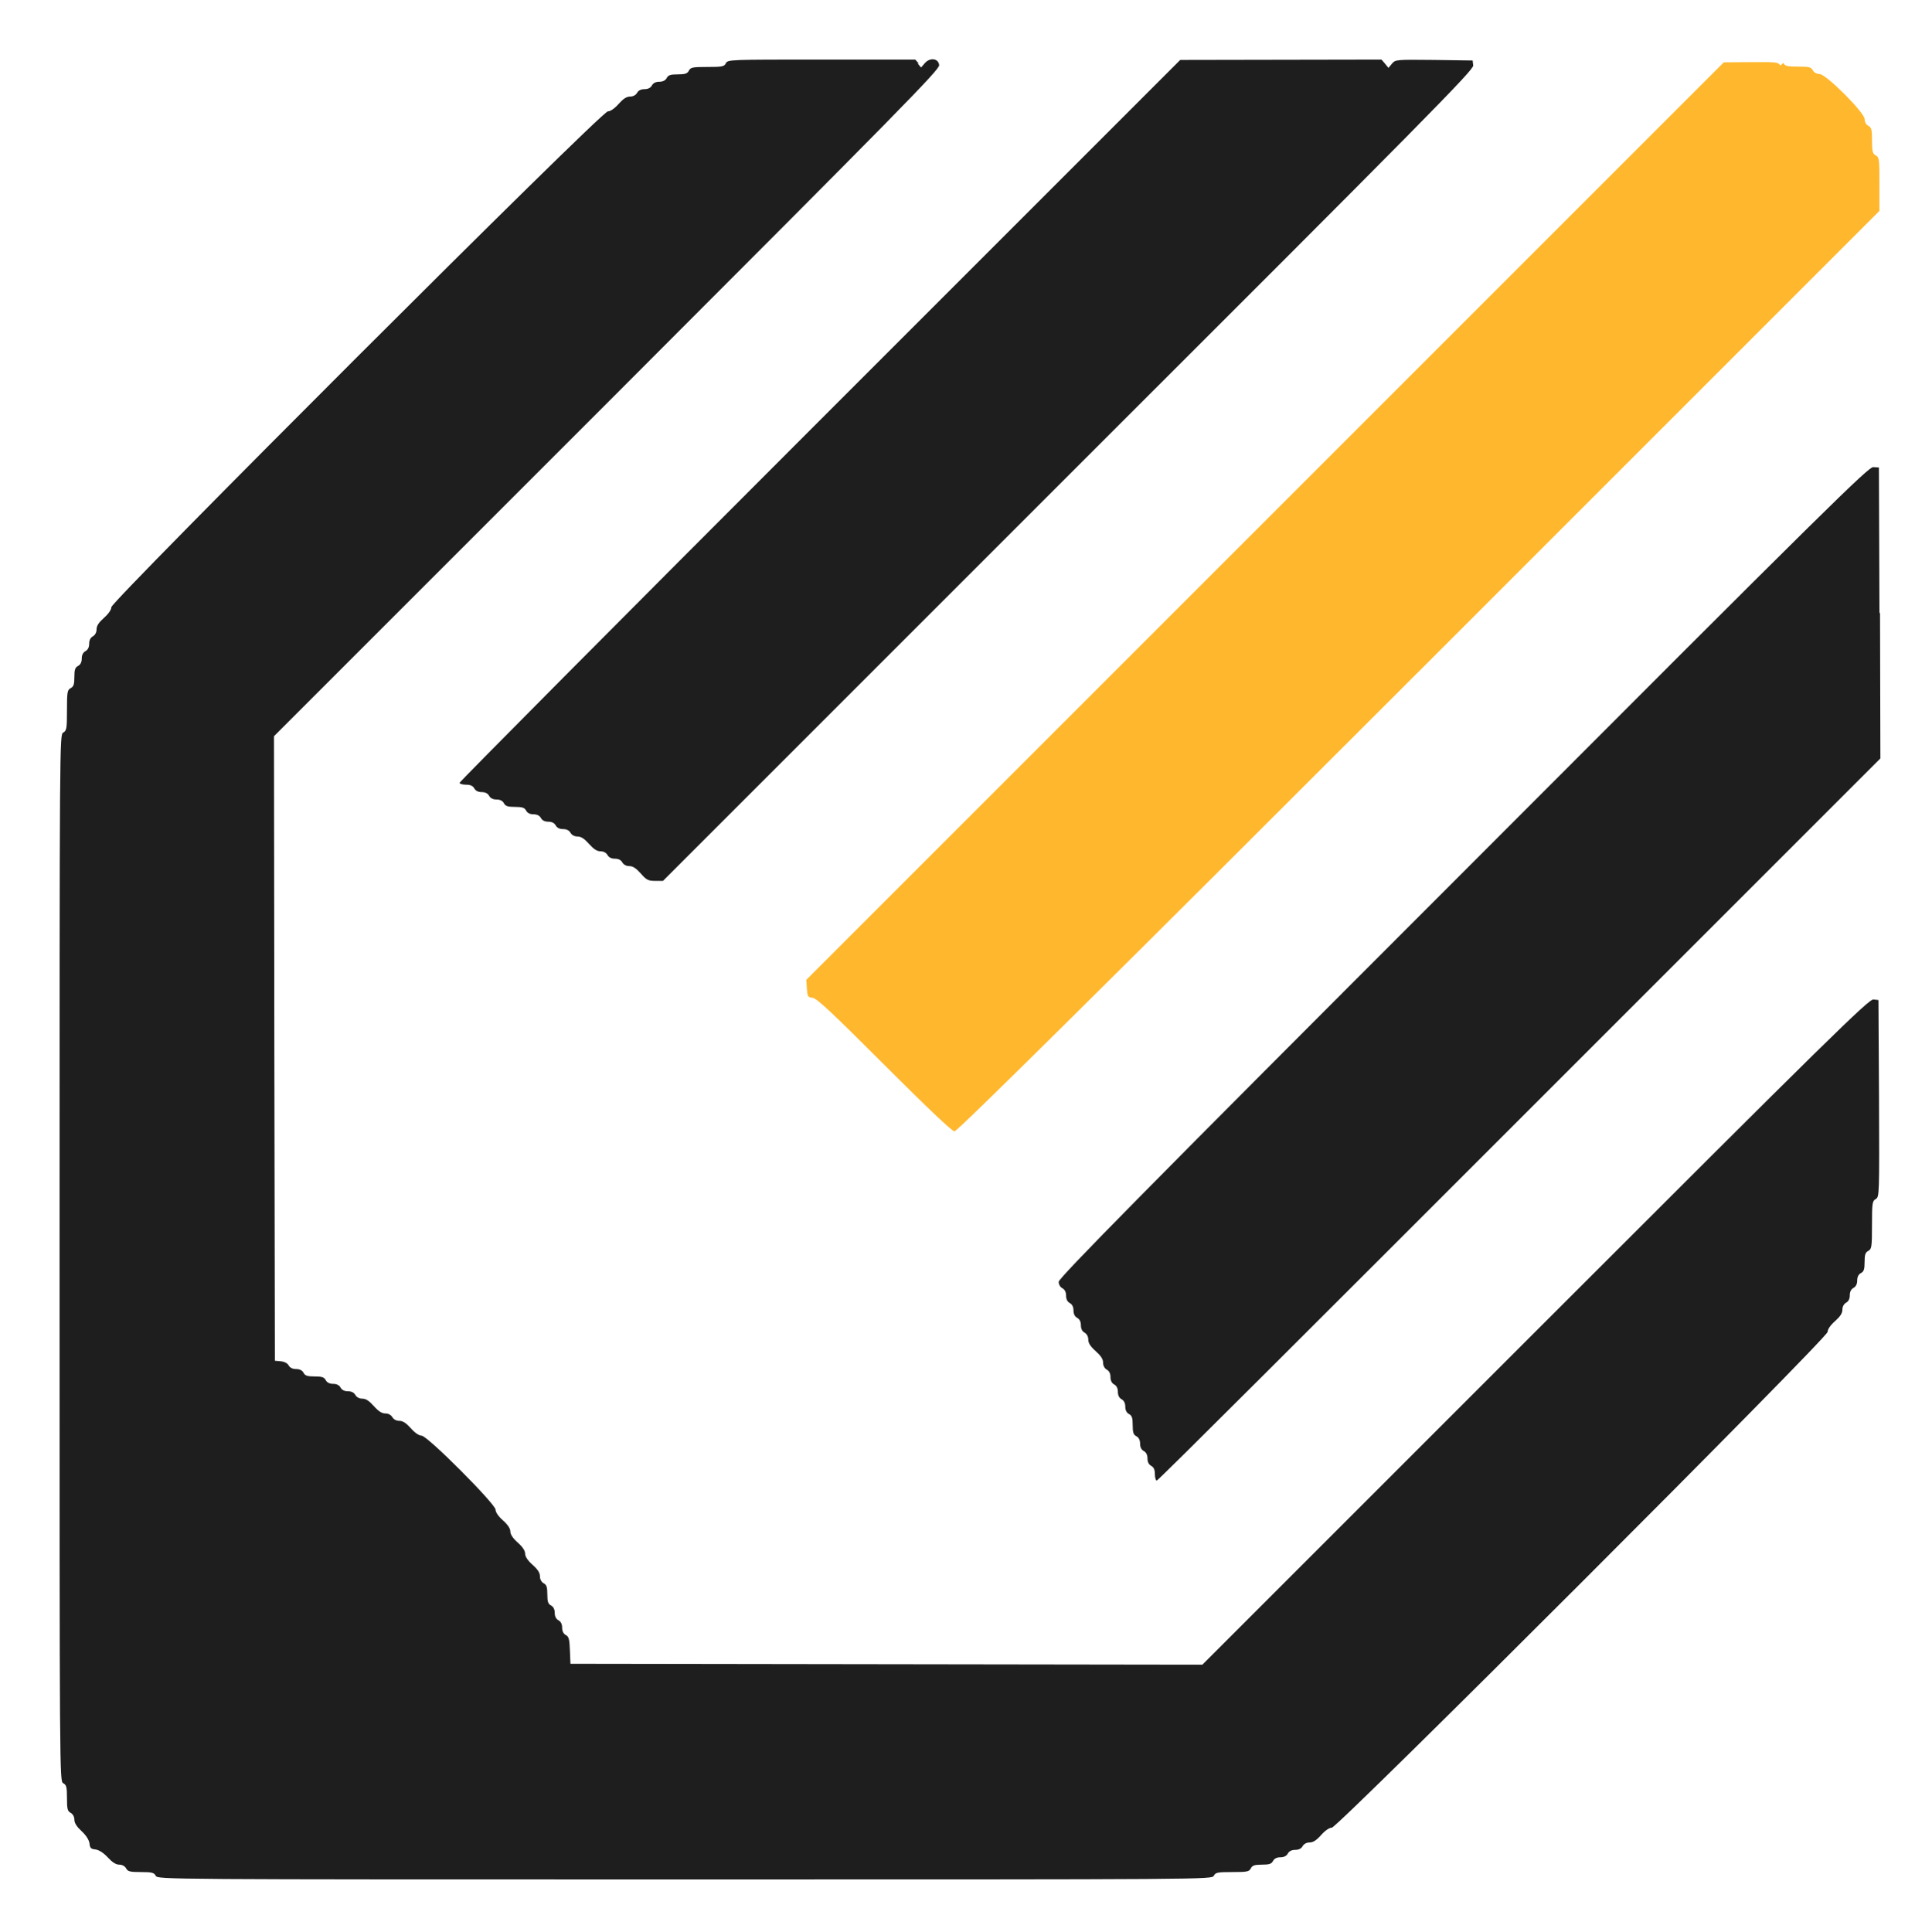
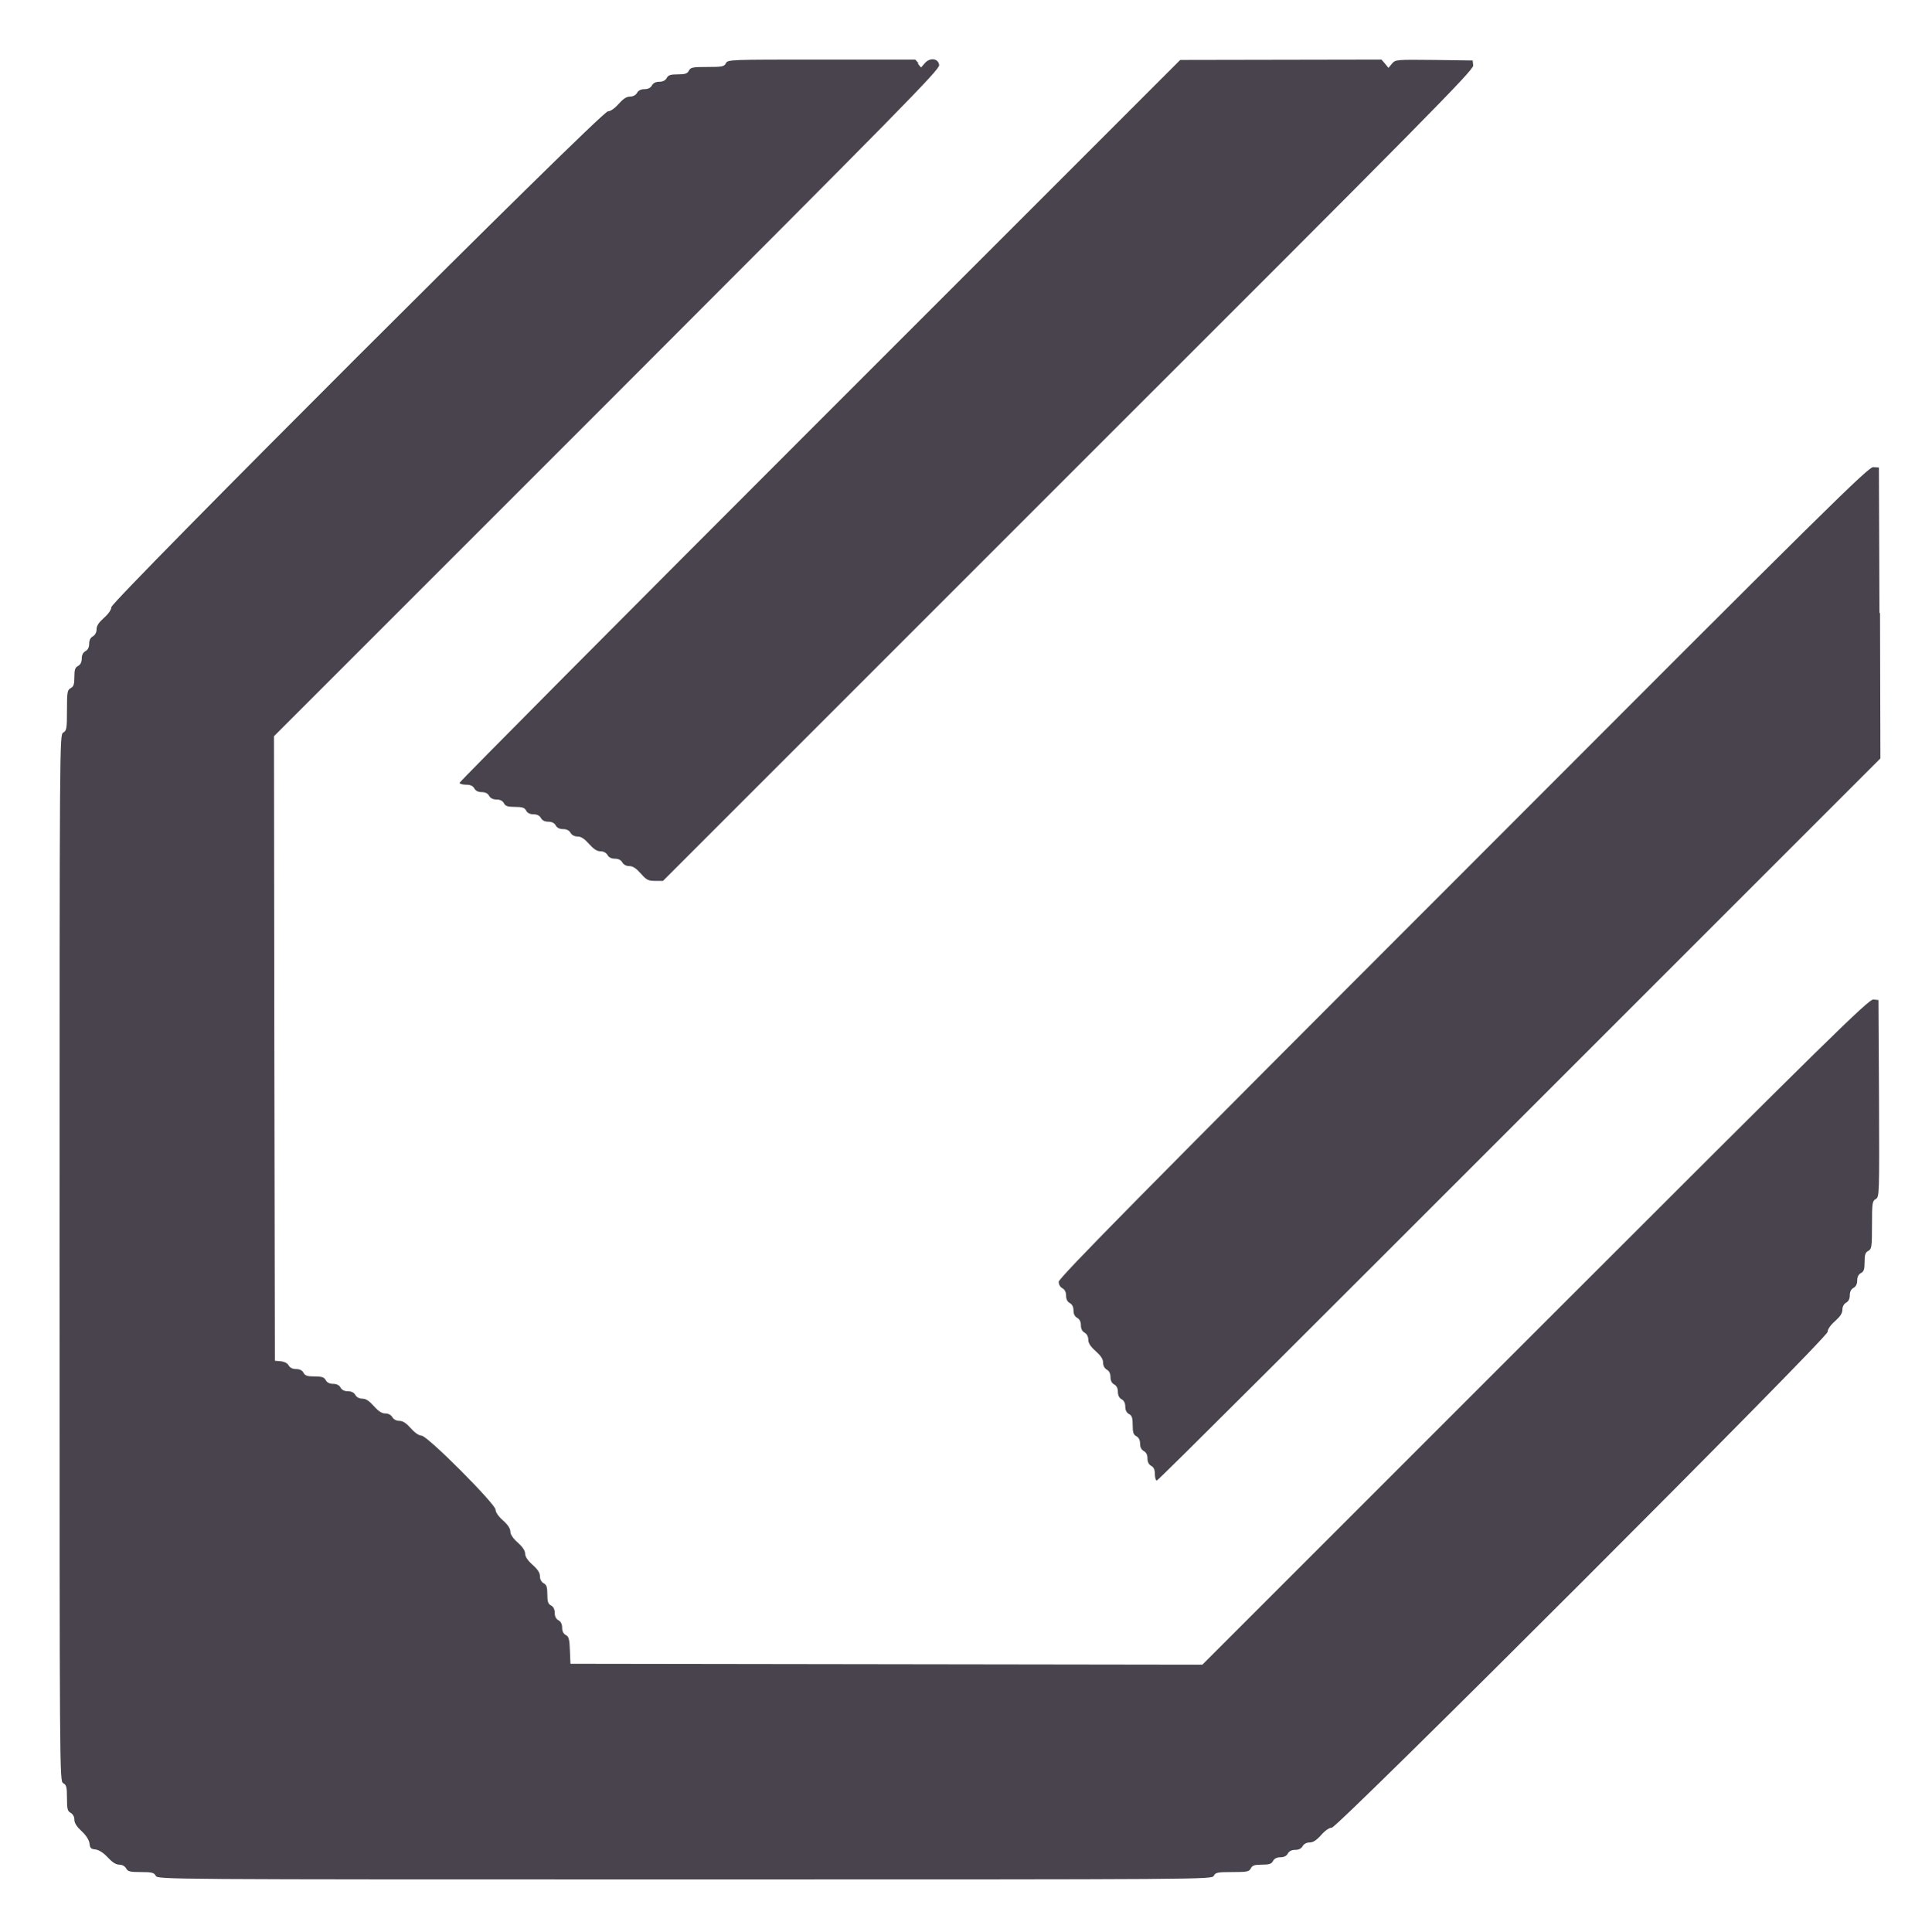
<svg xmlns="http://www.w3.org/2000/svg" viewBox="0 0 261 261">
-   <path d="m124 8.55 0.475 0.575 0.5-0.575c0.7-0.825 1.85-0.675 1.95 0.25 0.075 0.6-5.02 5.78-44.9 45.7l-45 45 0.05 42.2 0.075 42.2 0.8 0.075c0.5 0.05 0.925 0.275 1.07 0.575 0.175 0.3 0.525 0.475 1 0.475 0.475 0 0.825 0.175 1 0.5 0.2 0.4 0.525 0.5 1.5 0.5 0.975 0 1.3 0.1 1.5 0.5 0.175 0.325 0.525 0.5 1 0.5 0.475 0 0.825 0.175 1 0.5 0.175 0.325 0.525 0.5 1 0.5 0.475 0 0.825 0.175 1 0.5 0.175 0.3 0.525 0.5 0.95 0.5 0.475 0 0.925 0.3 1.55 1s1.08 1 1.55 1c0.425 0 0.775 0.2 0.95 0.5 0.175 0.3 0.525 0.5 0.95 0.5 0.475 0 0.925 0.3 1.55 1 0.525 0.6 1.1 1 1.45 1 0.8 0 10 9.25 10 10 0 0.35 0.4 0.925 1 1.45 0.65 0.575 1 1.1 1 1.5s0.35 0.925 1 1.5c0.65 0.575 1 1.1 1 1.5s0.35 0.925 1 1.5c0.7 0.625 1 1.08 1 1.55 0 0.425 0.2 0.775 0.5 0.95 0.4 0.2 0.5 0.525 0.5 1.5s0.1 1.3 0.5 1.5c0.325 0.175 0.5 0.525 0.5 1s0.175 0.825 0.5 1 0.5 0.525 0.5 1 0.175 0.825 0.5 1c0.4 0.2 0.5 0.575 0.55 2.08l0.075 1.8 85.4 0.125 45-45c39.9-39.9 45.1-45 45.7-44.9l0.675 0.075 0.075 13.3c0.05 13.1 0.05 13.3-0.45 13.6-0.45 0.25-0.5 0.525-0.5 3.5 0 2.98-0.05 3.25-0.5 3.5-0.4 0.2-0.5 0.525-0.5 1.5 0 0.975-0.1 1.3-0.5 1.5-0.325 0.175-0.5 0.525-0.5 1 0 0.475-0.175 0.825-0.5 1-0.325 0.175-0.5 0.525-0.5 1 0 0.475-0.175 0.825-0.5 1-0.3 0.175-0.5 0.525-0.5 0.95 0 0.475-0.3 0.925-1 1.55-0.6 0.525-1 1.1-1 1.45 0 0.8-66.2 67-67 67-0.35 0-0.925 0.4-1.45 1-0.625 0.7-1.08 1-1.55 1-0.425 0-0.775 0.2-0.95 0.5-0.175 0.325-0.525 0.5-1 0.5-0.475 0-0.825 0.175-1 0.5-0.175 0.325-0.525 0.5-1 0.5-0.475 0-0.825 0.175-1 0.5-0.2 0.4-0.525 0.5-1.5 0.5-0.975 0-1.3 0.1-1.5 0.5-0.225 0.45-0.525 0.5-2.5 0.5-1.98 0-2.27 0.05-2.5 0.5-0.275 0.5-0.525 0.5-71.5 0.5-71 0-71.2 0-71.5-0.5-0.225-0.425-0.525-0.5-2-0.5-1.47 0-1.78-0.075-2-0.5-0.175-0.3-0.525-0.5-0.925-0.5-0.45 0-0.95-0.325-1.55-0.975-0.575-0.625-1.17-1-1.65-1.08-0.625-0.05-0.775-0.2-0.825-0.825-0.075-0.475-0.45-1.08-1.07-1.65-0.65-0.6-0.975-1.1-0.975-1.55 0-0.4-0.2-0.75-0.5-0.925-0.425-0.225-0.5-0.525-0.5-2s-0.075-1.78-0.5-2c-0.5-0.275-0.5-0.525-0.5-71 0-70.5 0-70.7 0.5-71 0.45-0.25 0.5-0.525 0.5-3 0-2.48 0.05-2.75 0.5-3 0.4-0.2 0.5-0.525 0.5-1.5 0-0.975 0.1-1.3 0.5-1.5 0.325-0.175 0.5-0.525 0.5-1 0-0.475 0.175-0.825 0.5-1 0.325-0.175 0.5-0.525 0.5-1 0-0.475 0.175-0.825 0.5-1 0.3-0.175 0.5-0.525 0.5-0.95 0-0.475 0.3-0.925 1-1.55 0.6-0.525 1-1.1 1-1.45 0-0.8 66.2-67 67.1-67 0.35 0 0.925-0.4 1.45-1 0.625-0.7 1.08-1 1.55-1 0.425 0 0.775-0.2 0.95-0.5 0.175-0.325 0.525-0.5 1-0.5 0.475 0 0.825-0.175 1-0.5 0.175-0.325 0.525-0.5 1-0.5 0.475 0 0.825-0.175 1-0.5 0.2-0.4 0.525-0.5 1.5-0.5 0.975 0 1.3-0.1 1.5-0.5 0.225-0.45 0.525-0.5 2.5-0.5 1.98 0 2.28-0.05 2.5-0.5 0.25-0.5 0.525-0.5 12.9-0.5h12.7l0.475 0.55m63 0 0.475 0.575 0.475-0.575c0.475-0.55 0.55-0.55 5.7-0.5l5.2 0.075 0.075 0.675c0.075 0.6-6.12 6.88-54.7 55.4l-54.8 54.8h-1.05c-0.925 0-1.2-0.125-1.95-1-0.625-0.7-1.07-1-1.55-1-0.425 0-0.775-0.2-0.95-0.5-0.175-0.325-0.525-0.5-1-0.5-0.475 0-0.825-0.175-1-0.5-0.175-0.3-0.525-0.5-0.95-0.5-0.475 0-0.925-0.3-1.55-1-0.625-0.7-1.07-1-1.55-1-0.425 0-0.775-0.2-0.95-0.5-0.175-0.325-0.525-0.5-1-0.5-0.475 0-0.825-0.175-1-0.5-0.175-0.325-0.525-0.5-1-0.5-0.475 0-0.825-0.175-1-0.5-0.175-0.325-0.525-0.5-1-0.5-0.475 0-0.825-0.175-1-0.5-0.2-0.4-0.525-0.5-1.5-0.5-0.975 0-1.3-0.1-1.5-0.5-0.175-0.325-0.525-0.5-1-0.5-0.475 0-0.825-0.175-1-0.5-0.175-0.325-0.525-0.5-1-0.5-0.475 0-0.825-0.175-1-0.5-0.2-0.35-0.525-0.5-1.12-0.5-0.475 0-0.875-0.125-0.875-0.25 0-0.15 21.9-22.2 48.7-49l48.7-48.7 27.2-0.05 0.475 0.55m66.9 74.2 0.05 19.7-48.8 48.8c-26.8 26.8-48.8 48.8-49 48.8-0.125 0-0.25-0.4-0.25-0.875 0-0.6-0.15-0.925-0.5-1.12-0.325-0.175-0.5-0.525-0.5-1 0-0.475-0.175-0.825-0.5-1-0.325-0.175-0.5-0.525-0.5-1 0-0.475-0.175-0.825-0.5-1-0.4-0.2-0.5-0.525-0.5-1.5 0-0.975-0.1-1.3-0.5-1.5-0.325-0.175-0.5-0.525-0.5-1 0-0.475-0.175-0.825-0.5-1-0.325-0.175-0.5-0.525-0.5-1 0-0.475-0.175-0.825-0.5-1-0.325-0.175-0.5-0.525-0.5-1 0-0.475-0.175-0.825-0.5-1-0.3-0.175-0.5-0.525-0.5-0.95 0-0.475-0.3-0.925-1-1.55-0.7-0.625-1-1.08-1-1.55 0-0.425-0.2-0.775-0.5-0.95-0.325-0.175-0.5-0.525-0.5-1 0-0.475-0.175-0.825-0.5-1-0.325-0.175-0.5-0.525-0.5-1 0-0.475-0.175-0.825-0.5-1-0.325-0.175-0.5-0.525-0.5-1 0-0.475-0.175-0.825-0.5-1-0.3-0.15-0.5-0.525-0.5-0.875 0-0.5 11.5-12.2 54.7-55.4 49.9-50 54.8-54.8 55.4-54.7l0.75 0.05 0.075 19.7" fill="#1e1e1e" fill-rule="evenodd" />
-   <path d="m241 8.5c0.225 0.425 0.525 0.5 2 0.5 1.48 0 1.78 0.075 2 0.5 0.15 0.3 0.525 0.5 0.9 0.5 0.875 0 6.1 5.22 6.1 6.1 0 0.375 0.2 0.75 0.5 0.9 0.425 0.225 0.5 0.525 0.5 2 0 1.47 0.075 1.77 0.5 2 0.475 0.25 0.5 0.525 0.5 3.88v3.62l-62.2 62.2c-41.8 41.8-62.4 62.2-62.8 62.2-0.325 0-3.6-3.1-9.48-8.98-7.02-7.02-9.12-9-9.7-9.07-0.65-0.075-0.7-0.175-0.775-1.25l-0.075-1.18 124-124 3.68-0.025c3.45-0.025 3.7 0 3.95 0.475" fill="#ffb72d" fill-rule="evenodd" />
+   <path d="m124 8.55 0.475 0.575 0.5-0.575c0.7-0.825 1.85-0.675 1.95 0.25 0.075 0.6-5.02 5.78-44.9 45.7l-45 45 0.05 42.2 0.075 42.2 0.8 0.075c0.5 0.05 0.925 0.275 1.07 0.575 0.175 0.3 0.525 0.475 1 0.475 0.475 0 0.825 0.175 1 0.5 0.2 0.4 0.525 0.5 1.5 0.5 0.975 0 1.3 0.1 1.5 0.5 0.175 0.325 0.525 0.5 1 0.5 0.475 0 0.825 0.175 1 0.5 0.175 0.325 0.525 0.5 1 0.5 0.475 0 0.825 0.175 1 0.5 0.175 0.3 0.525 0.5 0.95 0.5 0.475 0 0.925 0.3 1.55 1s1.08 1 1.55 1c0.425 0 0.775 0.2 0.95 0.5 0.175 0.3 0.525 0.5 0.95 0.5 0.475 0 0.925 0.3 1.55 1 0.525 0.6 1.1 1 1.45 1 0.8 0 10 9.25 10 10 0 0.35 0.4 0.925 1 1.45 0.65 0.575 1 1.1 1 1.5s0.35 0.925 1 1.5c0.65 0.575 1 1.1 1 1.5s0.35 0.925 1 1.5c0.7 0.625 1 1.08 1 1.55 0 0.425 0.2 0.775 0.5 0.95 0.4 0.2 0.5 0.525 0.5 1.5s0.1 1.3 0.5 1.5c0.325 0.175 0.5 0.525 0.5 1s0.175 0.825 0.5 1 0.5 0.525 0.5 1 0.175 0.825 0.5 1c0.4 0.2 0.5 0.575 0.55 2.08l0.075 1.8 85.4 0.125 45-45c39.9-39.9 45.1-45 45.7-44.9l0.675 0.075 0.075 13.3c0.05 13.1 0.05 13.3-0.45 13.6-0.45 0.25-0.5 0.525-0.5 3.5 0 2.98-0.05 3.25-0.5 3.5-0.4 0.2-0.5 0.525-0.5 1.5 0 0.975-0.1 1.3-0.5 1.5-0.325 0.175-0.5 0.525-0.5 1 0 0.475-0.175 0.825-0.5 1-0.325 0.175-0.5 0.525-0.5 1 0 0.475-0.175 0.825-0.5 1-0.3 0.175-0.5 0.525-0.5 0.95 0 0.475-0.3 0.925-1 1.55-0.6 0.525-1 1.1-1 1.45 0 0.8-66.2 67-67 67-0.35 0-0.925 0.4-1.45 1-0.625 0.7-1.08 1-1.55 1-0.425 0-0.775 0.2-0.95 0.5-0.175 0.325-0.525 0.5-1 0.5-0.475 0-0.825 0.175-1 0.5-0.175 0.325-0.525 0.5-1 0.5-0.475 0-0.825 0.175-1 0.5-0.2 0.4-0.525 0.5-1.5 0.5-0.975 0-1.3 0.1-1.5 0.5-0.225 0.45-0.525 0.5-2.5 0.5-1.98 0-2.27 0.05-2.5 0.5-0.275 0.5-0.525 0.5-71.5 0.5-71 0-71.2 0-71.5-0.5-0.225-0.425-0.525-0.5-2-0.5-1.47 0-1.78-0.075-2-0.5-0.175-0.3-0.525-0.5-0.925-0.5-0.45 0-0.95-0.325-1.55-0.975-0.575-0.625-1.17-1-1.65-1.08-0.625-0.05-0.775-0.2-0.825-0.825-0.075-0.475-0.45-1.08-1.07-1.65-0.65-0.6-0.975-1.1-0.975-1.55 0-0.4-0.2-0.75-0.5-0.925-0.425-0.225-0.5-0.525-0.5-2s-0.075-1.78-0.5-2c-0.5-0.275-0.5-0.525-0.5-71 0-70.5 0-70.7 0.5-71 0.45-0.25 0.5-0.525 0.5-3 0-2.48 0.05-2.75 0.5-3 0.4-0.2 0.5-0.525 0.5-1.5 0-0.975 0.1-1.3 0.5-1.5 0.325-0.175 0.5-0.525 0.5-1 0-0.475 0.175-0.825 0.5-1 0.325-0.175 0.5-0.525 0.5-1 0-0.475 0.175-0.825 0.5-1 0.3-0.175 0.5-0.525 0.5-0.95 0-0.475 0.3-0.925 1-1.55 0.6-0.525 1-1.1 1-1.45 0-0.8 66.2-67 67.1-67 0.35 0 0.925-0.4 1.45-1 0.625-0.7 1.08-1 1.55-1 0.425 0 0.775-0.2 0.95-0.5 0.175-0.325 0.525-0.5 1-0.5 0.475 0 0.825-0.175 1-0.5 0.175-0.325 0.525-0.5 1-0.5 0.475 0 0.825-0.175 1-0.5 0.2-0.4 0.525-0.5 1.5-0.5 0.975 0 1.3-0.1 1.5-0.5 0.225-0.45 0.525-0.5 2.5-0.5 1.98 0 2.28-0.05 2.5-0.5 0.25-0.5 0.525-0.5 12.9-0.5h12.7l0.475 0.55m63 0 0.475 0.575 0.475-0.575c0.475-0.55 0.55-0.55 5.7-0.5l5.2 0.075 0.075 0.675c0.075 0.6-6.12 6.88-54.7 55.4l-54.8 54.8h-1.05c-0.925 0-1.2-0.125-1.95-1-0.625-0.7-1.07-1-1.55-1-0.425 0-0.775-0.2-0.95-0.5-0.175-0.325-0.525-0.5-1-0.5-0.475 0-0.825-0.175-1-0.5-0.175-0.3-0.525-0.5-0.95-0.5-0.475 0-0.925-0.3-1.55-1-0.625-0.7-1.07-1-1.55-1-0.425 0-0.775-0.2-0.95-0.5-0.175-0.325-0.525-0.5-1-0.5-0.475 0-0.825-0.175-1-0.5-0.175-0.325-0.525-0.5-1-0.5-0.475 0-0.825-0.175-1-0.5-0.175-0.325-0.525-0.5-1-0.5-0.475 0-0.825-0.175-1-0.5-0.2-0.4-0.525-0.5-1.5-0.5-0.975 0-1.3-0.1-1.5-0.5-0.175-0.325-0.525-0.5-1-0.5-0.475 0-0.825-0.175-1-0.5-0.175-0.325-0.525-0.5-1-0.5-0.475 0-0.825-0.175-1-0.5-0.2-0.35-0.525-0.5-1.12-0.5-0.475 0-0.875-0.125-0.875-0.25 0-0.15 21.9-22.2 48.7-49l48.7-48.7 27.2-0.05 0.475 0.55m66.9 74.2 0.05 19.7-48.8 48.8c-26.8 26.8-48.8 48.8-49 48.8-0.125 0-0.25-0.4-0.25-0.875 0-0.6-0.15-0.925-0.5-1.12-0.325-0.175-0.5-0.525-0.5-1 0-0.475-0.175-0.825-0.5-1-0.325-0.175-0.5-0.525-0.5-1 0-0.475-0.175-0.825-0.5-1-0.4-0.2-0.5-0.525-0.5-1.5 0-0.975-0.1-1.3-0.5-1.5-0.325-0.175-0.5-0.525-0.5-1 0-0.475-0.175-0.825-0.5-1-0.325-0.175-0.5-0.525-0.5-1 0-0.475-0.175-0.825-0.5-1-0.325-0.175-0.5-0.525-0.5-1 0-0.475-0.175-0.825-0.5-1-0.3-0.175-0.5-0.525-0.5-0.95 0-0.475-0.3-0.925-1-1.55-0.7-0.625-1-1.08-1-1.55 0-0.425-0.2-0.775-0.5-0.95-0.325-0.175-0.5-0.525-0.5-1 0-0.475-0.175-0.825-0.5-1-0.325-0.175-0.5-0.525-0.5-1 0-0.475-0.175-0.825-0.5-1-0.325-0.175-0.5-0.525-0.5-1 0-0.475-0.175-0.825-0.5-1-0.3-0.15-0.5-0.525-0.5-0.875 0-0.5 11.5-12.2 54.7-55.4 49.9-50 54.8-54.8 55.4-54.7l0.75 0.05 0.075 19.7" fill="#48434c" fill-rule="evenodd" />
+   <path d="m241 8.5c0.225 0.425 0.525 0.5 2 0.5 1.48 0 1.78 0.075 2 0.5 0.15 0.3 0.525 0.5 0.9 0.5 0.875 0 6.1 5.22 6.1 6.1 0 0.375 0.2 0.75 0.5 0.9 0.425 0.225 0.5 0.525 0.5 2 0 1.47 0.075 1.77 0.5 2 0.475 0.25 0.5 0.525 0.5 3.88v3.62l-62.2 62.2c-41.8 41.8-62.4 62.2-62.8 62.2-0.325 0-3.6-3.1-9.48-8.98-7.02-7.02-9.12-9-9.7-9.07-0.65-0.075-0.7-0.175-0.775-1.25l-0.075-1.18 124-124 3.68-0.025c3.45-0.025 3.7 0 3.95 0.475" fill="transparent" fill-rule="evenodd" />
</svg>
